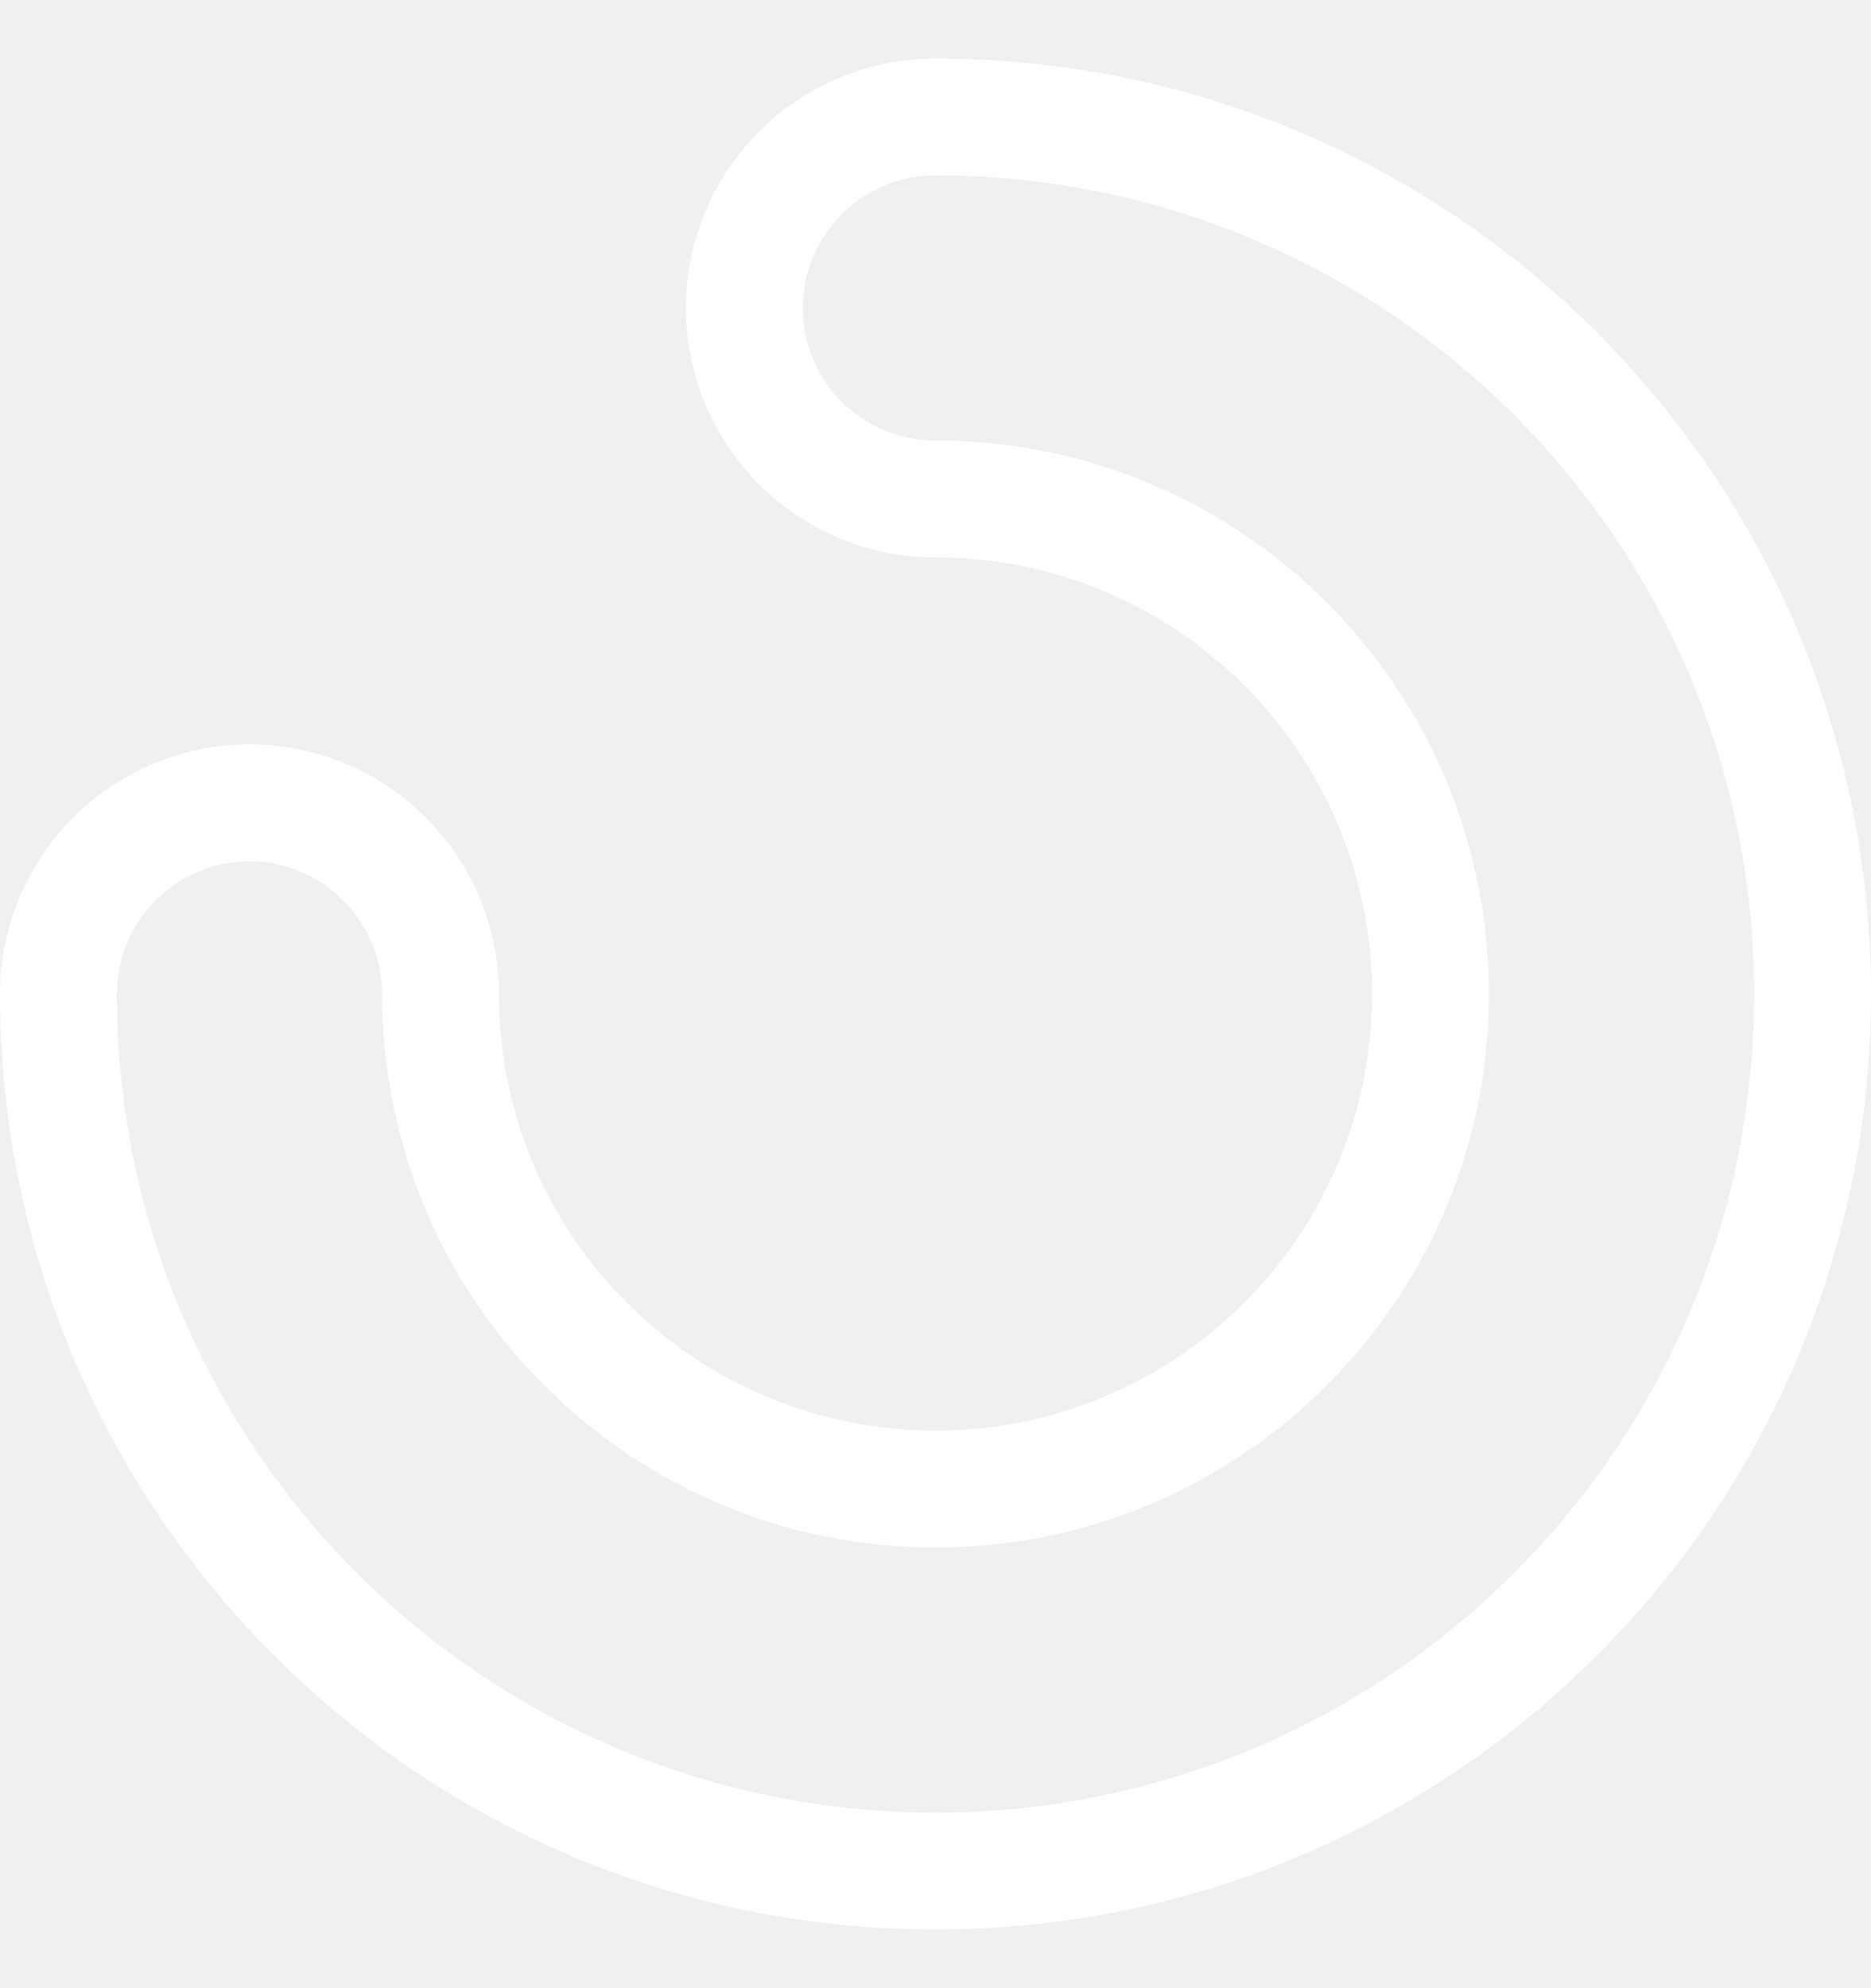
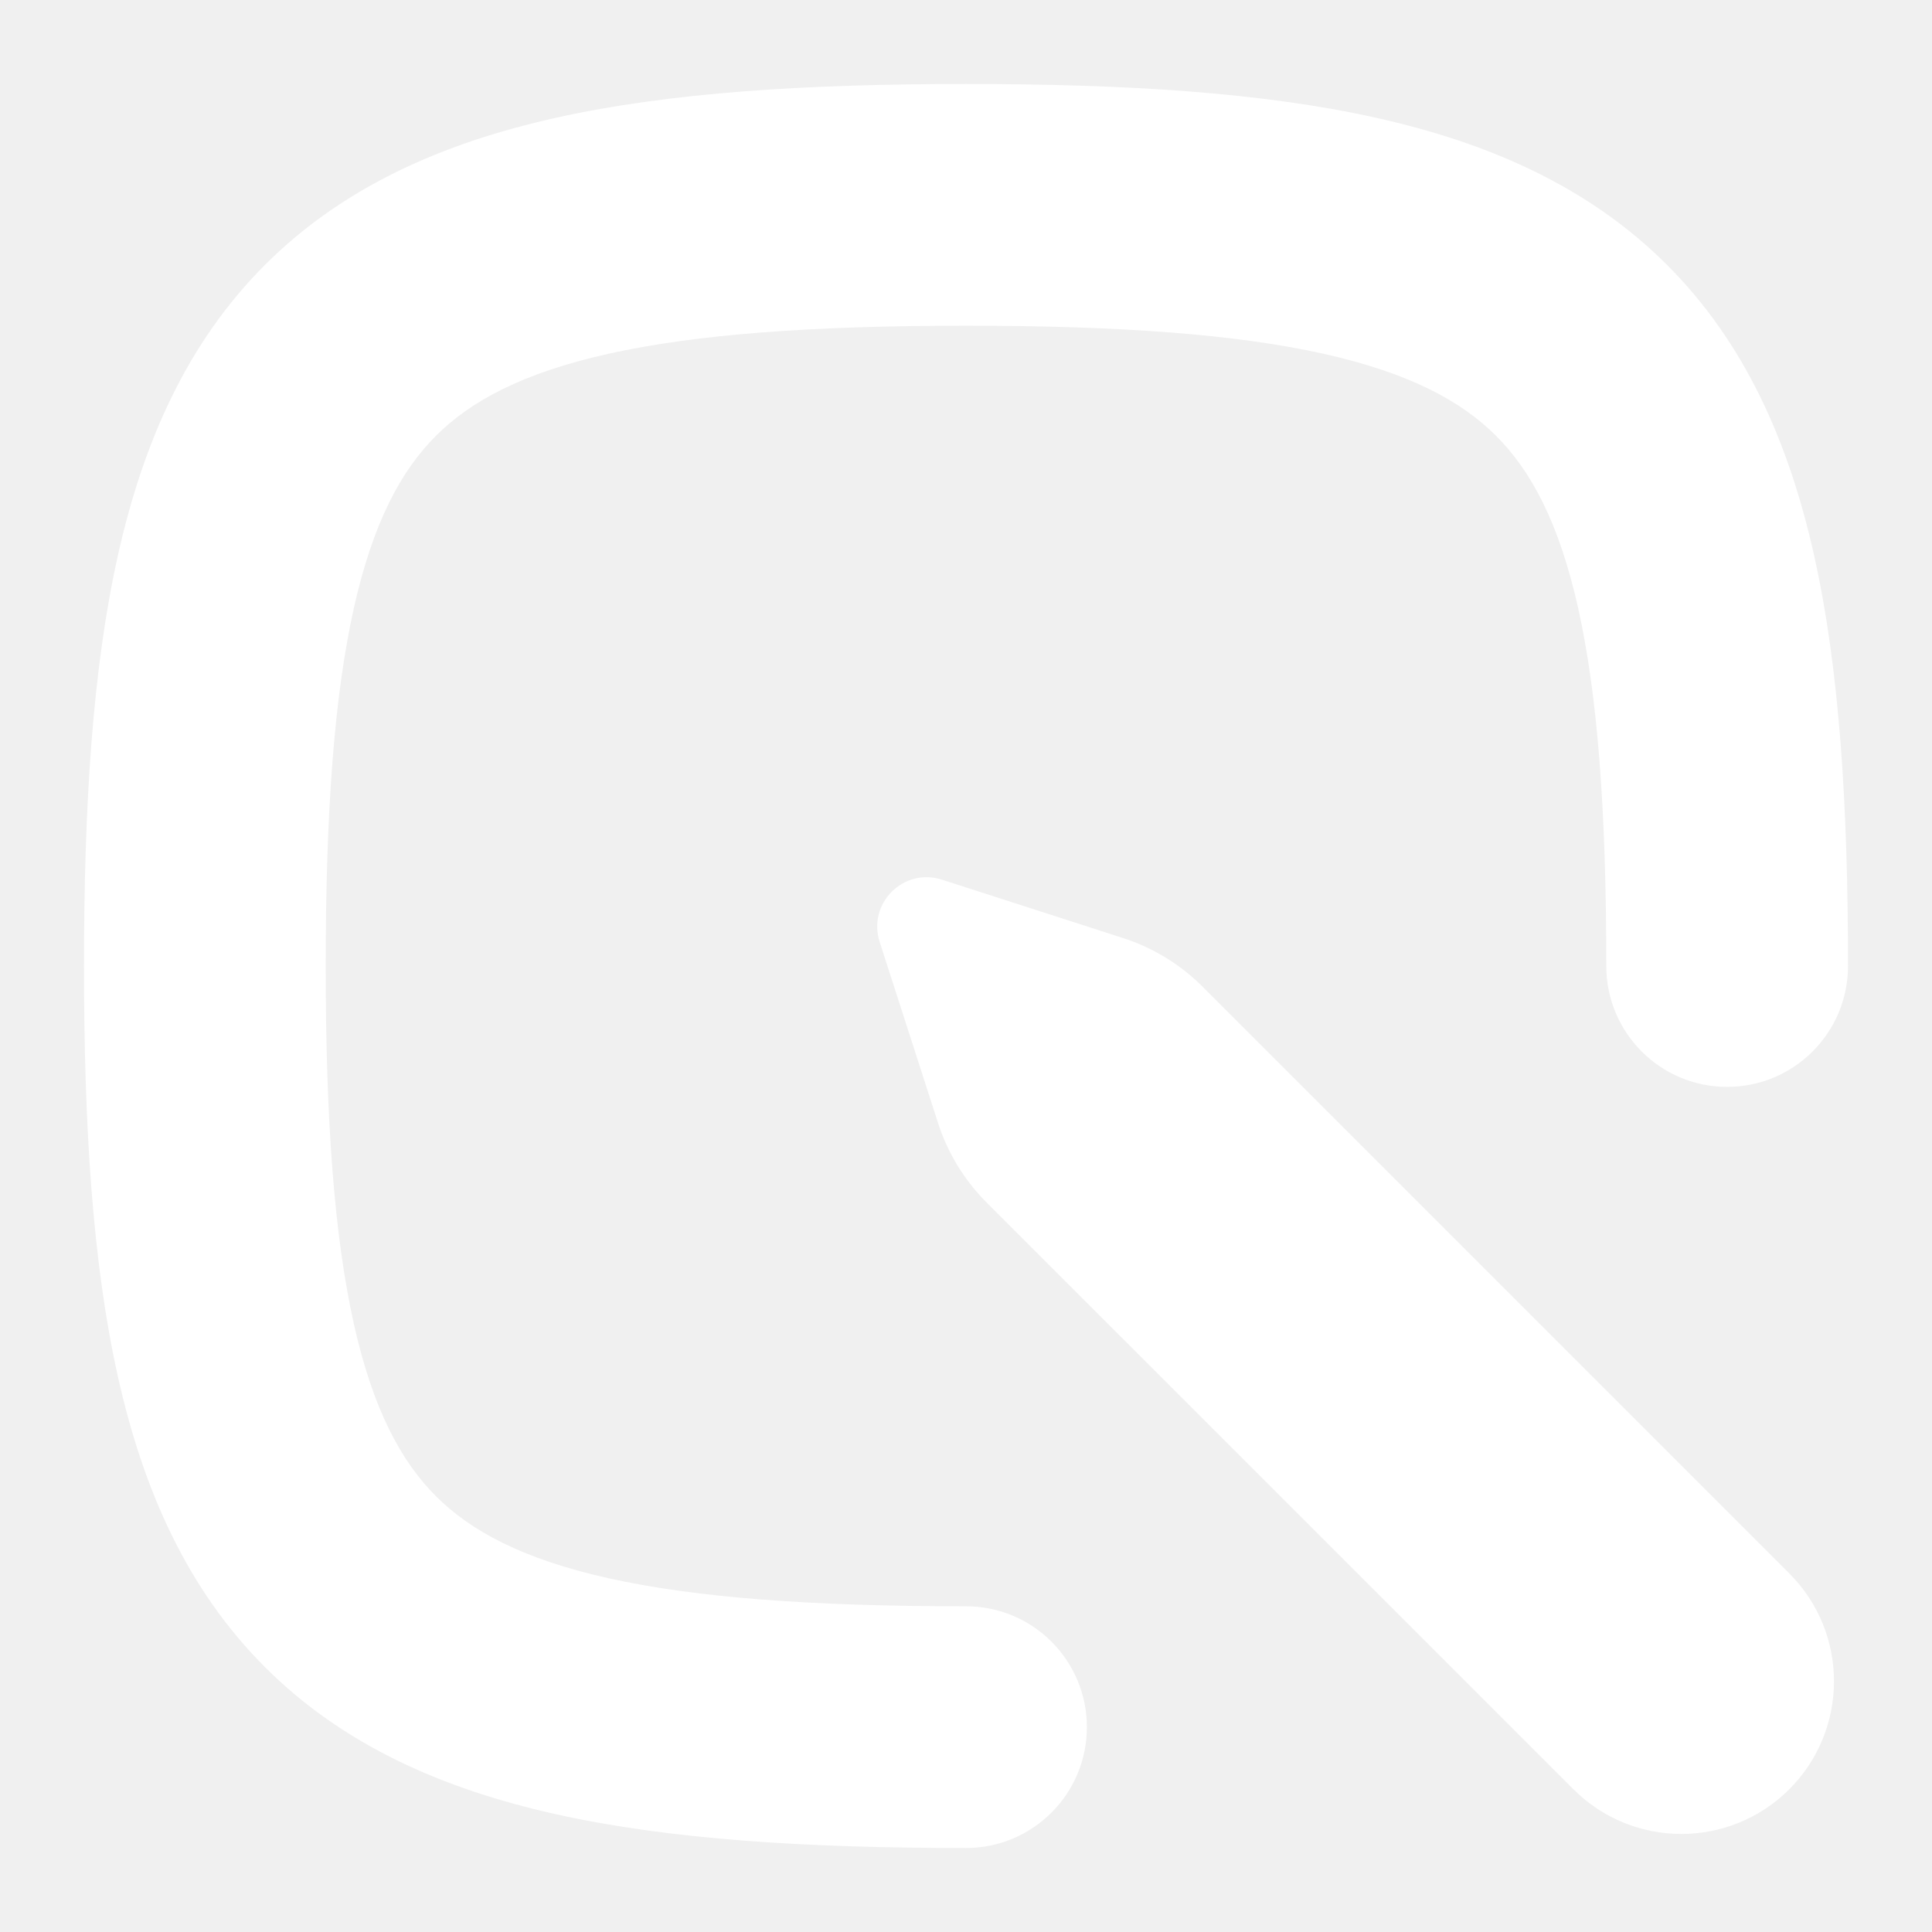
- <svg xmlns="http://www.w3.org/2000/svg" width="16" height="17" viewBox="0 0 16 17" fill="none">
-   <path d="M8 1C12.142 1 15.5 4.358 15.5 8.5C15.5 12.642 12.142 16 8 16C3.858 16 0.5 12.642 0.5 8.5C0.5 7.598 1.232 6.866 2.134 6.866C3.036 6.866 3.767 7.598 3.767 8.5C3.767 10.838 5.662 12.733 8 12.733C10.338 12.733 12.233 10.838 12.233 8.5C12.233 6.162 10.338 4.267 8 4.267C7.098 4.267 6.366 3.536 6.366 2.634C6.366 1.732 7.098 1 8 1Z" stroke="white" stroke-linecap="round" />
+ <svg xmlns="http://www.w3.org/2000/svg" width="16" height="16" viewBox="13 8 46 46" fill="none">
+   <path d="M36 10C39.797 10 43.045 10.2 45.753 10.802C48.493 11.411 50.854 12.469 52.692 14.308C54.531 16.146 55.589 18.507 56.198 21.247C56.8 23.955 57 27.203 57 31C57 32.59 55.712 33.878 54.122 33.878C52.533 33.878 51.245 32.59 51.245 31C51.245 27.335 51.043 24.586 50.579 22.497C50.122 20.441 49.449 19.204 48.622 18.378C47.795 17.551 46.559 16.878 44.503 16.421C42.414 15.957 39.665 15.755 36 15.755C32.335 15.755 29.586 15.957 27.497 16.421C25.441 16.878 24.204 17.551 23.378 18.378C22.551 19.204 21.878 20.441 21.421 22.497C20.957 24.586 20.755 27.335 20.755 31C20.755 34.665 20.957 37.414 21.421 39.503C21.878 41.559 22.551 42.795 23.378 43.622C24.204 44.449 25.441 45.122 27.497 45.579C29.586 46.043 32.335 46.245 36 46.245C37.59 46.245 38.878 47.533 38.878 49.122C38.878 50.712 37.59 52 36 52C32.203 52 28.955 51.8 26.247 51.198C23.507 50.589 21.146 49.531 19.308 47.692C17.469 45.854 16.411 43.493 15.802 40.753C15.2 38.045 15 34.797 15 31C15 27.203 15.2 23.955 15.802 21.247C16.411 18.507 17.469 16.146 19.308 14.308C21.146 12.469 23.507 11.411 26.247 10.802C28.955 10.2 32.203 10 36 10ZM33.944 30.425C33.65 29.512 34.512 28.65 35.425 28.944L39.743 30.336C40.453 30.565 41.099 30.96 41.627 31.487L55.602 45.462C57.021 46.881 57.021 49.182 55.602 50.602C54.182 52.02 51.882 52.02 50.463 50.602L36.487 36.627C35.96 36.099 35.565 35.453 35.336 34.743L33.944 30.425Z" fill="white" />
</svg>
